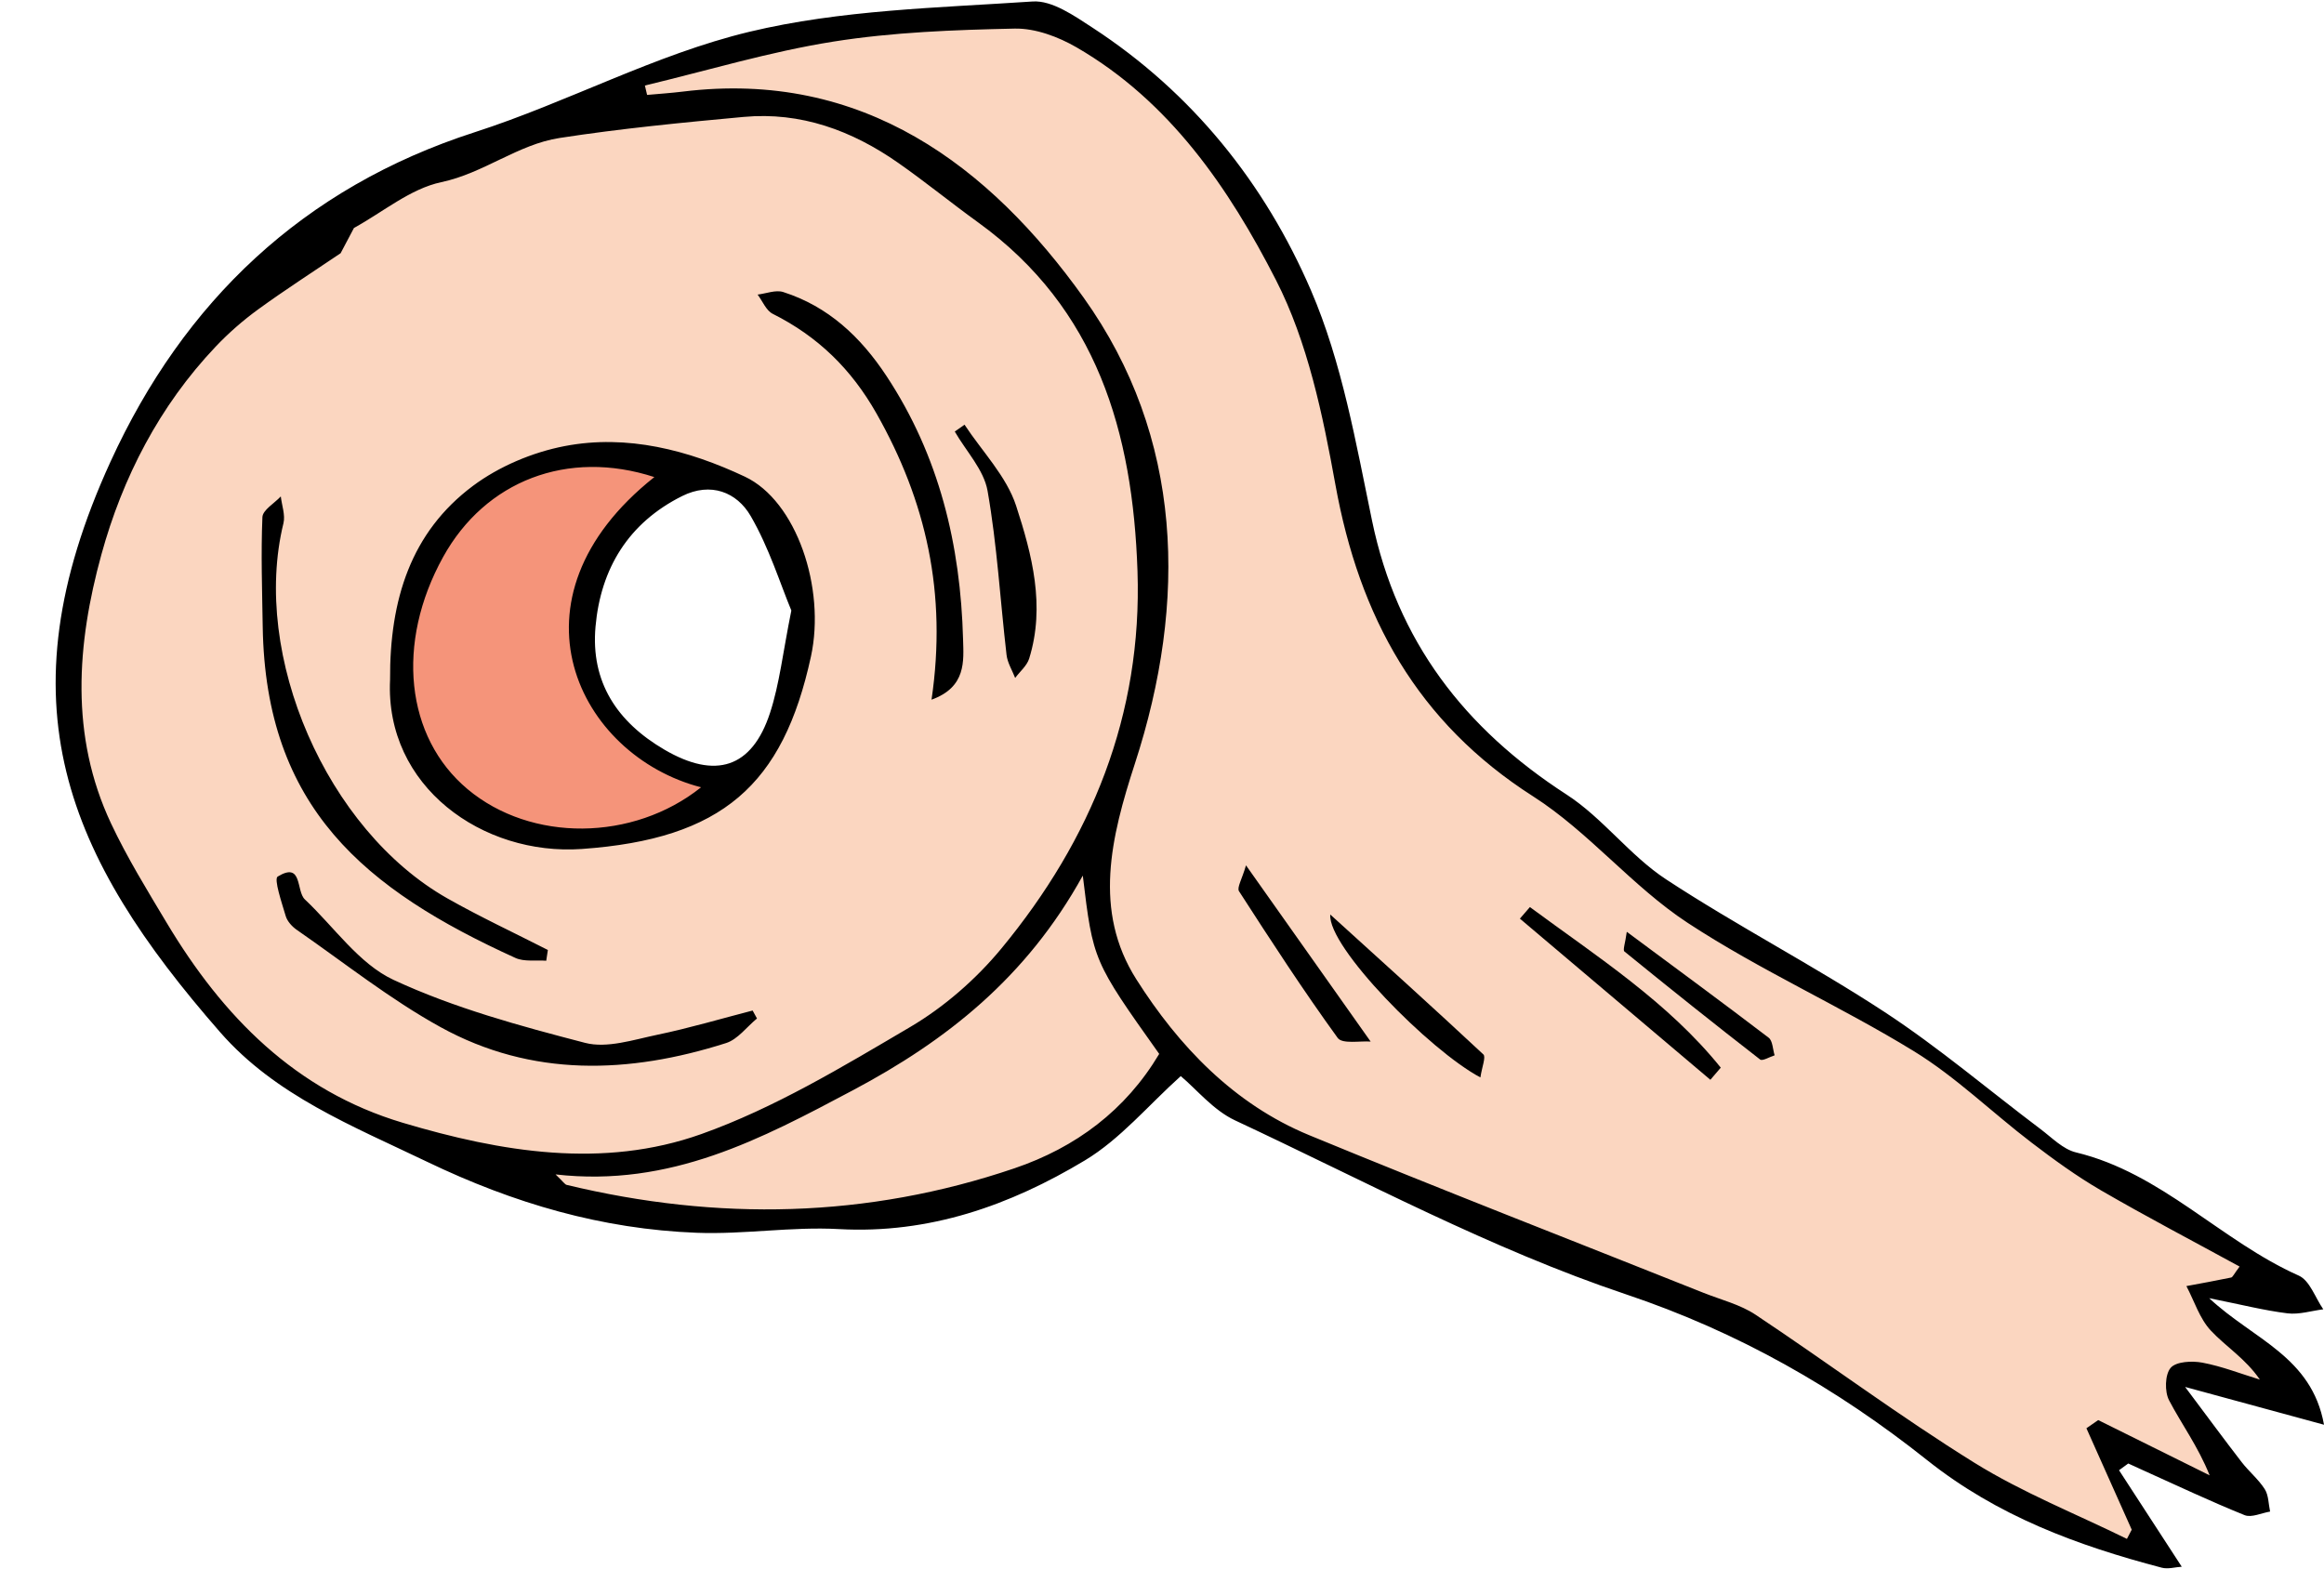
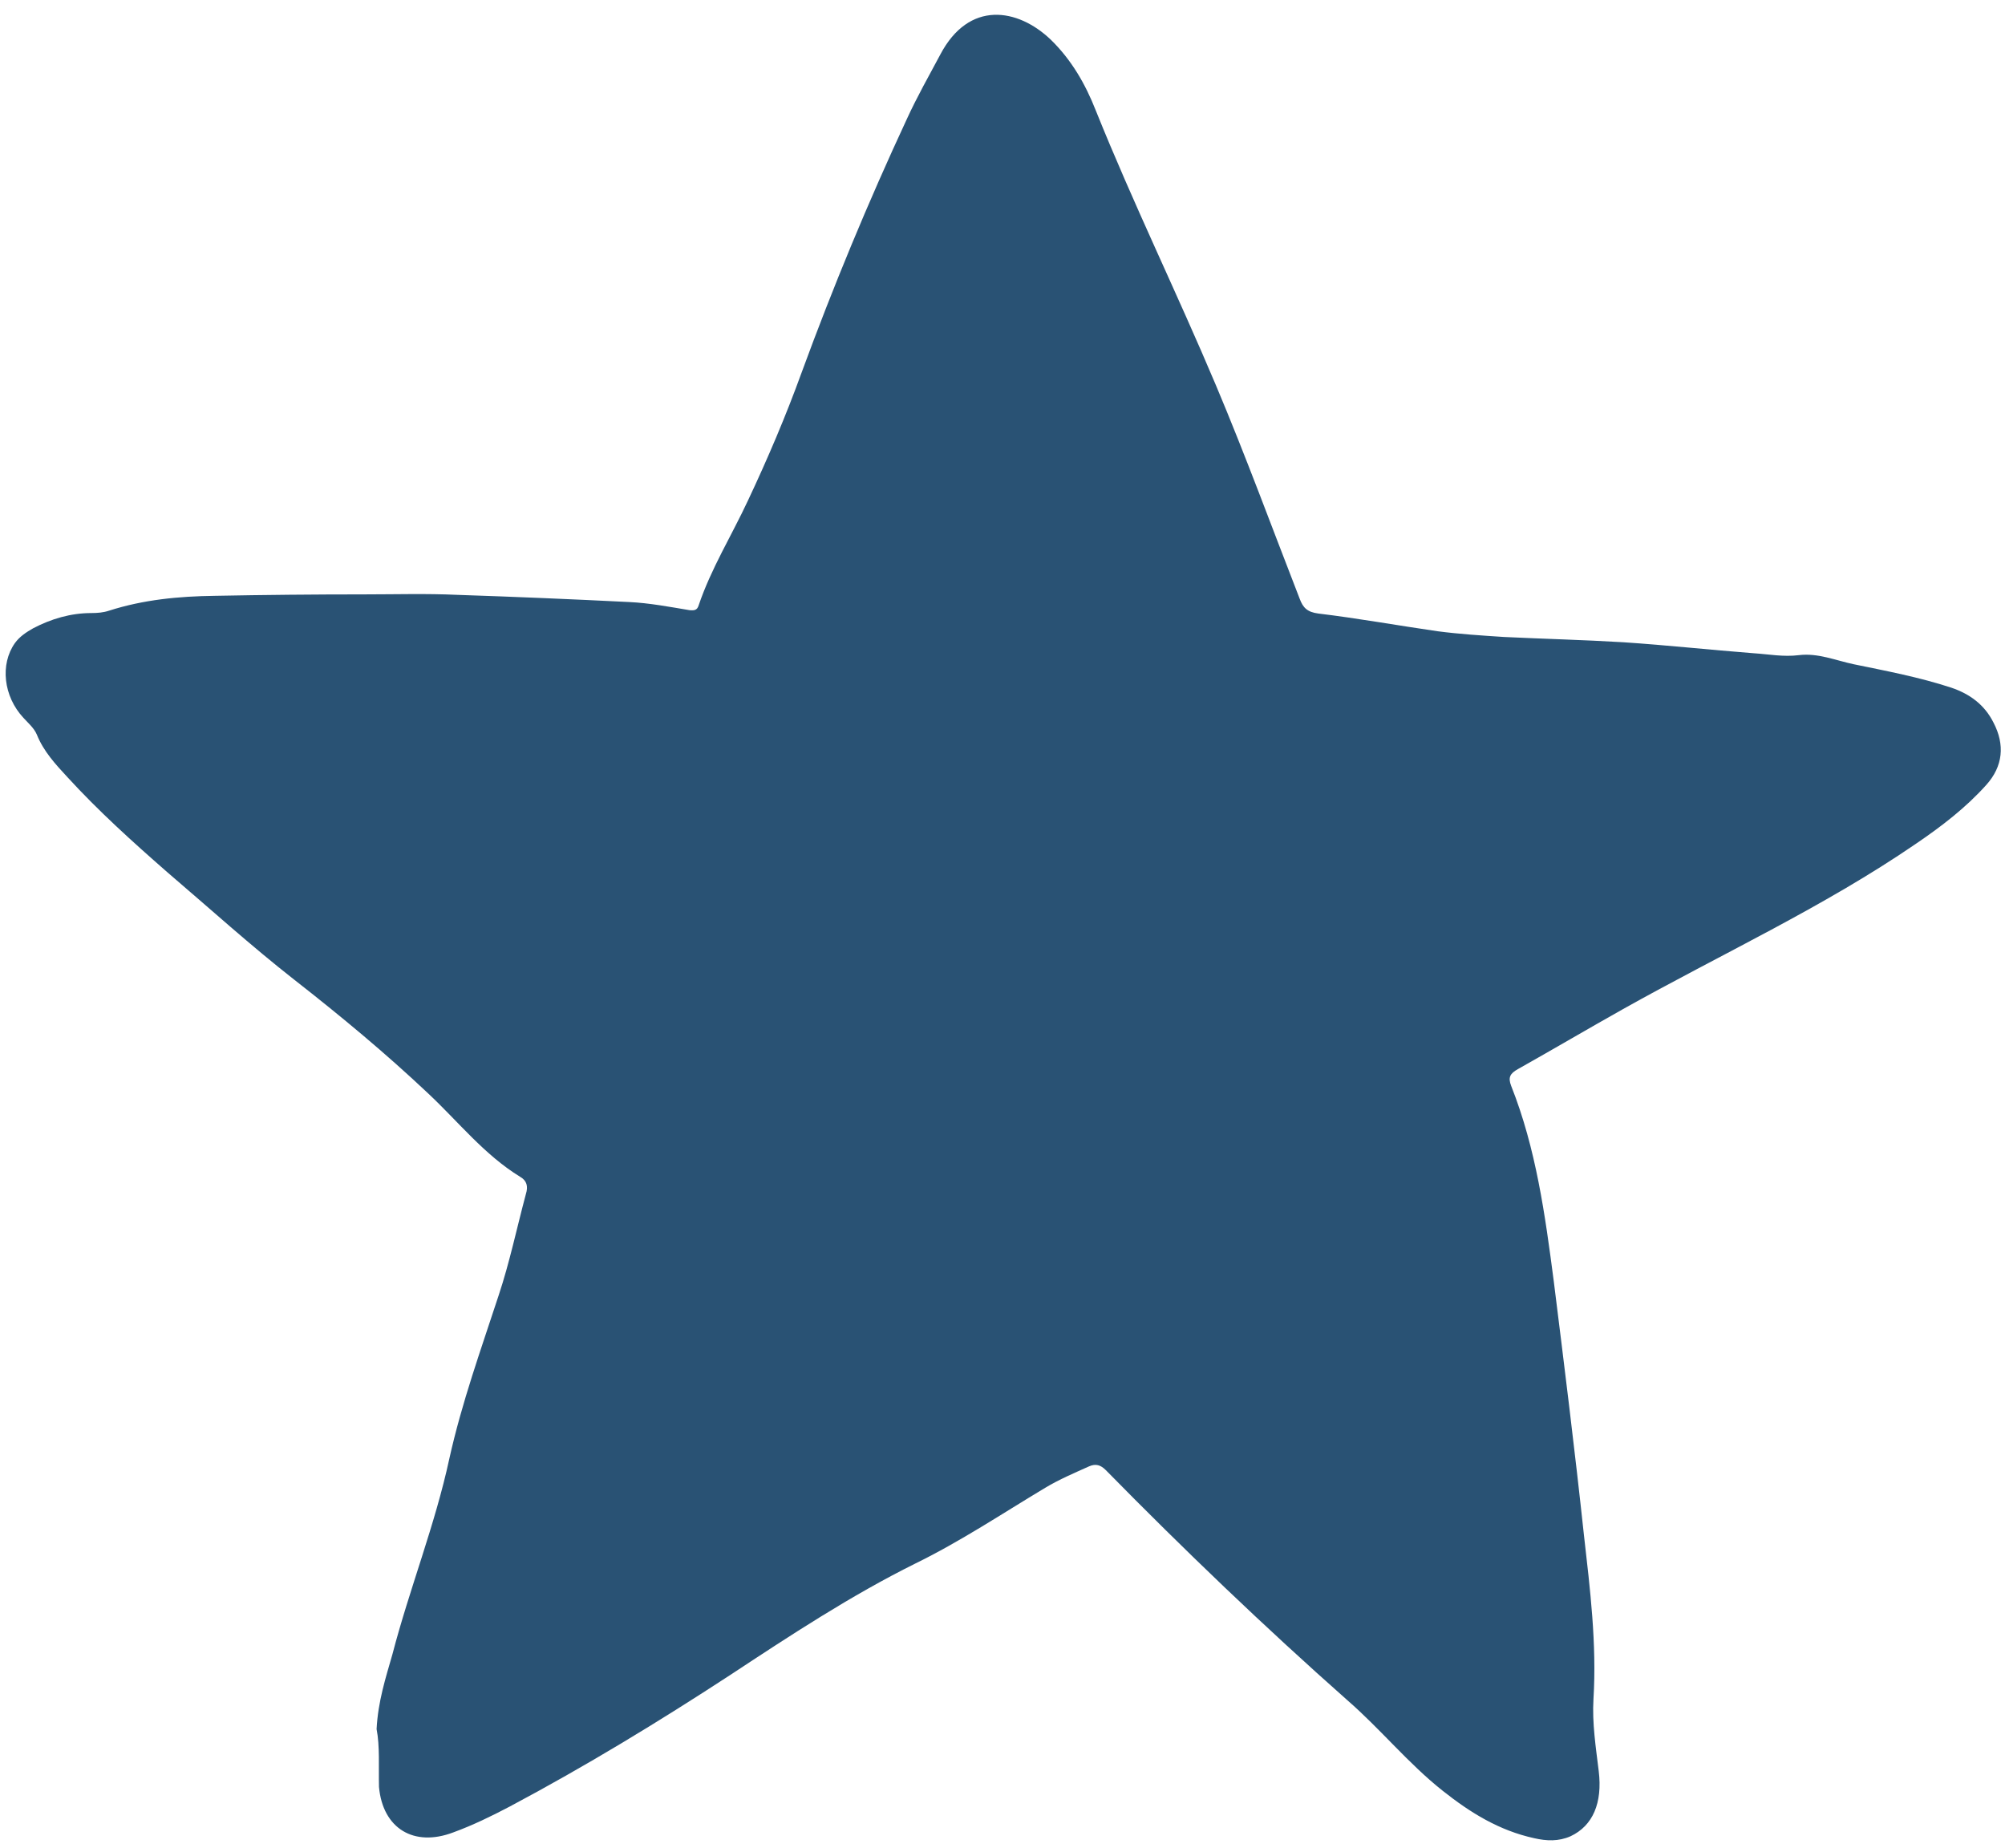
- <svg xmlns="http://www.w3.org/2000/svg" contentScriptType="text/ecmascript" fill="#000000" width="496.9" zoomAndPan="magnify" contentStyleType="text/css" viewBox="-11.9 -0.3 496.9 335.5" height="335.5" preserveAspectRatio="xMidYMid meet" version="1">
+ <svg xmlns="http://www.w3.org/2000/svg" contentScriptType="text/ecmascript" fill="#000000" width="419" zoomAndPan="magnify" contentStyleType="text/css" viewBox="-1.2 -2.9 419.0 386.0" height="386" preserveAspectRatio="xMidYMid meet" version="1">
  <g id="change1_1">
-     <path fill="#fbd6c0" d="M456.945,303.145l-4.155-7.272l2.968-1.929l22.558,5.639l-11.872-13.208l-8.014-9.646l6.976-1.038 l4.749-2.671l-2.522-4.452l-22.41-12.318l-5.788-5.639l-10.388-4.6l-6.53-3.562l-4.452-4.155l-16.771-13.356l-14.247-9.498 l-26.713-16.483l-22.261-12.901l-7.272-6.381l-8.31-8.311l-10.537-6.826l-12.614-12.169l-12.912-21.519l-6.381-13.356l-3.116-15.138 l-2.226-15.731l-6.679-19.293l-7.272-15.583l-6.975-12.318l-15.285-16.473L217.714,5.811l-11.279-3.189h-7.272l-37.547,3.189 l-21.668,5.863l-27.455,9.795L77.618,35.123l-12.614,7.42L55.2,49.33L40.484,62.775L29.765,75.31l-8.902,11.446l-8.538,16.714 l-8.357,21.074l-0.907,15.26l1.031,20.137l4.154,10.314l4.734,13.205l6.785,11.669l17.132,24.426l19.337,15.266l28.836,12.553 l23.408,8.82l17.506,4.41l42.88-0.509l17.811-1.783l14.314-5.341l15.37-5.598l16.284-13.74l6.106-6.785l7.972,4.41l7.463,6.446 l11.366,5.598l40.879,17.302l44.987,19.839l10.639,4.88l7.319,3.416l15.859,9.027l27.191,19.182l19.144,9.943l16.622,5.195 l-6.085-14.099l-3.117-8.162l-0.149-2.82l5.937,2.671l10.24,5.788l12.763,5.639l-1.929-4.749L456.945,303.145z M159.031,137.783 l-2.534,12.648l-6.408,11.5l-5.091,3.899l-7.002-0.78l-11.124-3.899l-9.985-10.915l-2.684-8.966l-2.534-12.668l5.218-11.011 l16.806-15.691h11.694l6.822,8.771l7.796,11.5L159.031,137.783z" />
-   </g>
-   <g id="change2_1">
-     <path fill="#f5947a" d="M133.693,101.901l-4.014,3.748l-4.259,4.316l-6.243,5.845l-3.874,3.719l-2.103,10.892l0.133,8.767 l1.971,10.127l4.273,4.485l5.579,4.782l9.032,5.446l6.641,1.803v3.776l-9.298,5.313l-9.431,1.955l-8.767,1.499h-8.09l-9.841-2.258 l-9.696-5.446l-5.446-7.837l-5.611-9.032l-1.03-10.228l2.827-17.799l5.276-10.228l7.704-8.501l13.018-7.97l10.892-1.328 l13.947,0.797l5.977,1.86L133.693,101.901z" />
-   </g>
-   <g id="change3_1">
-     <path fill="inherit" d="M315.212,193.663c-0.714,0.824-1.428,1.65-2.142,2.474c13.576,11.486,27.153,22.973,40.729,34.459 c0.741-0.865,1.482-1.73,2.223-2.596C344.693,213.933,329.552,204.259,315.212,193.663z" />
-   </g>
-   <g id="change3_2">
-     <path fill="inherit" d="M272.532,195.26c-0.588,6.906,21.293,29.116,32.098,34.833c0.325-2.236,1.219-4.373,0.63-4.923 C294.457,215.087,283.476,205.194,272.532,195.26z" />
-   </g>
-   <g id="change3_3">
-     <path fill="inherit" d="M335.928,198.953c-0.32,2.41-0.89,3.897-0.505,4.209c9.586,7.806,19.249,15.519,29.014,23.098 c0.5,0.388,2.043-0.566,3.101-0.896c-0.406-1.284-0.405-3.101-1.281-3.77C356.504,214.151,346.614,206.885,335.928,198.953z" />
-   </g>
-   <g id="change3_4">
-     <path fill="inherit" d="M112.482,181.241c30.04-2.12,43.039-13.682,49.009-41.16c3.178-14.622-3.087-33.261-14.139-38.46 c-12.049-5.668-25.142-9.1-38.505-6.534c-6.884,1.322-14.055,4.345-19.653,8.531c-13.233,9.894-17.79,24.302-17.692,41.433 C70.382,167.908,91.335,182.732,112.482,181.241z M148.603,110.039c3.946,6.797,6.32,14.508,8.696,20.205 c-1.831,9.07-2.53,15.706-4.561,21.908c-3.875,11.84-11.7,14.206-22.554,7.865c-10.171-5.941-15.811-14.493-14.756-26.321 c1.109-12.429,7.042-22.2,18.544-27.93C140.058,102.736,145.631,104.919,148.603,110.039z M82.848,118.795 c9.001-16.267,26.608-23.111,45.162-17.081c-32.946,26.142-16.252,59.57,9.986,66.338c-14.539,11.604-36.335,11.781-49.92,0.403 C74.784,157.324,72.665,137.198,82.848,118.795z M44.271,133.661c-0.12-7.794-0.39-15.598-0.064-23.376 c0.065-1.53,2.558-2.958,3.931-4.432c0.217,1.92,0.997,3.978,0.566,5.739c-6.917,28.286,9.216,65.571,35.045,80.21 c7,3.967,14.319,7.373,21.491,11.037c-0.117,0.766-0.233,1.532-0.349,2.299c-2.213-0.171-4.699,0.262-6.596-0.601 C66.143,189.907,44.868,172.421,44.271,133.661z M150.089,62.693c1.834-0.217,3.87-1.059,5.47-0.547 c9.638,3.085,16.556,9.593,22.065,17.931c11.31,17.118,15.86,36.204,16.392,56.371c0.12,4.54,0.735,10.175-6.743,12.866 c3.353-22.808-1.186-42.5-11.769-61.198c-5.374-9.496-12.549-16.486-22.19-21.312C151.907,66.1,151.148,64.097,150.089,62.693z M82.263,219.317c-10.783-5.948-20.548-13.747-30.718-20.79c-1.005-0.696-2.024-1.822-2.357-2.949 c-0.846-2.864-2.569-7.918-1.715-8.437c5.383-3.273,3.88,3.071,5.818,4.894c6.247,5.881,11.565,13.762,18.95,17.195 c12.959,6.025,27.048,9.856,40.959,13.47c4.697,1.221,10.356-0.673,15.453-1.733c6.851-1.426,13.583-3.426,20.367-5.18 c0.311,0.566,0.622,1.134,0.934,1.7c-2.19,1.797-4.104,4.458-6.611,5.257C122.599,229.352,101.816,230.103,82.263,219.317z M199.252,104.655c-0.793-4.497-4.583-8.465-7.009-12.675c0.696-0.487,1.392-0.976,2.087-1.463 c3.782,5.744,8.97,11.029,11.027,17.335c3.408,10.443,6.278,21.455,2.793,32.669c-0.48,1.543-1.973,2.771-2.997,4.146 c-0.634-1.64-1.643-3.236-1.84-4.926C201.953,128.041,201.293,116.227,199.252,104.655z M254.509,184.738 c9.33,13.191,17.577,24.853,26.653,37.688c-2.159-0.183-6.058,0.581-7.039-0.771c-7.397-10.203-14.273-20.786-21.106-31.382 C252.525,189.51,253.661,187.698,254.509,184.738z M467.394,312.35c-3.727-4.825-7.339-9.74-12.088-16.074 c10.743,2.924,19.213,5.229,29.697,8.083c-2.65-14.622-15.06-18.189-24.553-27.064c7.013,1.405,11.839,2.641,16.744,3.242 c2.478,0.305,5.097-0.538,7.652-0.862c-1.716-2.466-2.886-6.156-5.235-7.202c-16.644-7.413-29.317-21.94-47.644-26.351 c-2.766-0.665-5.145-3.153-7.569-4.977c-11.104-8.362-21.74-17.427-33.338-25.032c-15.235-9.992-31.514-18.391-46.745-28.387 c-7.729-5.072-13.518-13.111-21.271-18.129c-21.796-14.104-36.235-32.759-41.585-58.564c-3.451-16.646-6.411-33.83-13.07-49.272 c-9.853-22.847-25.373-42.238-46.663-56.122c-3.913-2.551-8.679-5.902-12.831-5.622c-20.283,1.365-40.987,1.779-60.592,6.487 c-20.113,4.829-38.856,15.072-58.677,21.461C52.854,39.816,27.375,64.245,11.741,98.396c-23.654,51.669-9.405,84.481,23.454,122.056 c11.793,13.487,28.204,19.985,44.209,27.67c18.608,8.935,37.378,14.407,57.646,15.189c10.108,0.39,20.311-1.348,30.397-0.789 c19.342,1.07,36.613-5.073,52.608-14.685c7.588-4.56,13.567-11.798,20.504-18.029c3.375,2.822,6.959,7.293,11.616,9.47 c27.632,12.916,54.765,27.525,83.538,37.178c24.097,8.084,45.109,20.104,64.413,35.46c15.082,11.997,32.133,18.266,50.186,23.012 c1.338,0.352,2.895-0.124,4.272-0.209c-4.781-7.355-9.094-13.993-13.408-20.631c0.658-0.481,1.315-0.962,1.972-1.443 c1.101,0.504,2.198,1.015,3.302,1.51c7.174,3.223,14.287,6.599,21.576,9.536c1.474,0.594,3.617-0.467,5.45-0.765 c-0.352-1.618-0.31-3.487-1.146-4.798C470.983,316.015,468.942,314.355,467.394,312.35z M74.234,239.793 c-22.969-6.842-38.52-22.767-50.471-42.731c-4.181-6.987-8.479-13.961-11.936-21.312c-8.823-18.758-7.289-38.397-2.055-57.447 c4.532-16.496,12.419-31.813,24.443-44.483c2.771-2.921,5.858-5.62,9.115-7.987c5.717-4.158,11.676-7.98,17.6-11.988l2.853-5.402 c6.198-3.393,12.056-8.392,18.674-9.791c9.094-1.922,16.363-8.069,25.268-9.444c13.048-2.015,26.22-3.296,39.374-4.507 c12.224-1.125,23.148,2.902,33.037,9.815c5.813,4.065,11.319,8.564,17.072,12.72c25.487,18.418,33.104,44.992,34.102,74.572 c1.037,30.76-9.846,57.408-29.103,80.72c-5.407,6.544-12.214,12.496-19.514,16.792c-14.409,8.479-29.006,17.314-44.636,22.882 C117.037,249.691,95.262,246.058,74.234,239.793z M205.005,249.523c-31.511,10.709-63.501,11.308-95.744,3.548 c-0.391-0.094-0.678-0.614-2.376-2.239c24.593,2.804,44.05-7.633,63.59-18.004c19.915-10.57,37.093-24.066,49.14-45.895 c2.202,18.226,2.202,18.226,16.338,38.128C228.768,237.12,218.111,245.071,205.005,249.523z M436.725,303.364 c-0.841,0.582-1.684,1.164-2.524,1.747c3.229,7.229,6.459,14.457,9.688,21.686c-0.342,0.656-0.683,1.312-1.025,1.97 c-10.903-5.36-22.322-9.891-32.594-16.27c-15.988-9.926-31.117-21.226-46.799-31.659c-3.302-2.197-7.407-3.199-11.165-4.699 c-28.111-11.212-56.331-22.161-84.304-33.709c-16.103-6.648-27.918-19.091-36.941-33.321c-9.287-14.648-5.433-30.373-0.308-46.12 c11.287-34.683,10.356-69.813-10.965-99.652c-20.083-28.106-47.196-48.799-85.725-44.047c-2.526,0.312-5.07,0.476-7.606,0.707 c-0.157-0.67-0.315-1.34-0.472-2.01c13.398-3.206,26.667-7.224,40.23-9.38c12.775-2.03,25.852-2.515,38.815-2.793 c4.411-0.095,9.325,1.738,13.246,4.008c19.947,11.548,32.606,30.153,42.635,49.746c6.81,13.304,10.013,28.849,12.716,43.775 c5.113,28.232,17.471,50.797,42.282,66.654c11.899,7.606,21.188,19.262,33.012,27.025c15.461,10.151,32.571,17.758,48.366,27.445 c9.015,5.529,16.745,13.127,25.212,19.586c4.764,3.637,9.656,7.188,14.829,10.192c9.68,5.62,19.607,10.813,29.625,16.29 c-1.246,1.655-1.467,2.273-1.803,2.343c-3.179,0.664-6.378,1.234-9.57,1.832c1.694,3.213,2.826,6.952,5.219,9.512 c3.211,3.437,7.395,5.965,10.492,10.486c-4.089-1.254-8.114-2.839-12.29-3.626c-2.215-0.417-5.631-0.248-6.791,1.115 c-1.227,1.442-1.309,5.08-0.334,6.943c2.683,5.127,6.182,9.826,8.674,16.04C452.609,311.241,444.667,307.302,436.725,303.364z" />
+     <path fill="#295274" d="M77.5,358.4c0.3-5.8,1.9-10.7,3.3-15.6c3.6-13.8,8.9-27,11.9-40.9 c2.6-11.7,6.6-22.8,10.3-34.1c2.3-6.9,3.8-14.1,5.7-21.2c0.5-1.6,0.2-2.8-1.2-3.6c-7.5-4.6-12.9-11.5-19.2-17.4 c-8.9-8.4-18.3-16.2-27.9-23.7c-9.2-7.2-17.8-15-26.7-22.6c-7.2-6.3-14.3-12.7-20.8-19.8c-2.5-2.7-5-5.4-6.4-8.9 c-0.6-1.4-1.8-2.4-2.8-3.5c-4.2-4.5-4.9-11.2-1.8-15.6c1-1.4,2.4-2.3,3.8-3.1c3.8-2,7.9-3.2,12.2-3.2c1.3,0,2.5-0.1,3.7-0.5 c7.2-2.3,14.5-3,22.1-3.1c10.4-0.2,20.8-0.3,31.2-0.3c6.5,0,13-0.2,19.5,0.1c12,0.4,23.9,0.9,35.9,1.5c4.2,0.2,8.4,1,12.6,1.7 c1,0.1,1.6,0,1.9-1c2.6-7.7,6.9-14.6,10.3-21.9c4.1-8.7,7.9-17.6,11.2-26.7c6.6-18,13.9-35.6,22-53c2.1-4.6,4.6-9,7-13.5 c6-11.4,16.2-9.7,23.1-3.1c4.3,4.2,7.2,9.2,9.4,14.8c7.8,19.4,17,38.2,25.1,57.4c6.2,14.7,11.7,29.7,17.5,44.6 c0.7,1.9,1.6,2.8,3.9,3.1c8.3,1,16.6,2.5,24.9,3.7c4.6,0.6,9.3,0.9,13.9,1.2c8.3,0.4,16.6,0.6,24.9,1.1c9.1,0.6,18.2,1.6,27.3,2.3 c3.1,0.2,6.2,0.8,9.4,0.4c4-0.5,7.7,1.1,11.5,1.9c6.8,1.4,13.7,2.7,20.4,4.9c3.8,1.3,6.9,3.5,8.8,7.3c2.4,4.6,2,9.1-1.5,13 c-4.3,4.8-9.4,8.7-14.7,12.3c-19.4,13.3-40.8,23.1-61.3,34.6c-7.3,4.1-14.6,8.4-21.9,12.5c-1.6,0.9-2.1,1.7-1.4,3.5 c5.2,13.1,7.1,27,8.9,40.8c2.2,17.6,4.4,35.3,6.3,53c1.3,11.4,2.7,22.8,2,34.3c-0.3,5.1,0.5,10.1,1.1,15.1 c0.8,6.6-1.2,11.4-5.9,13.6c-2.5,1.1-5,1-7.6,0.4c-7.3-1.6-13.3-5.3-19.1-9.9c-7.2-5.7-13-12.9-19.9-18.9 c-17.4-15.4-34.2-31.5-50.5-48.1c-1.1-1.1-2.1-1.4-3.5-0.8c-3.1,1.4-6.2,2.7-9.2,4.5c-9,5.4-17.7,11.2-27.1,15.8 c-13.5,6.7-26.1,15-38.7,23.3c-15,9.8-30.3,19.1-46.1,27.5c-3.8,2-7.7,3.9-11.8,5.4c-8.2,3.1-14.7-0.8-15.5-9.5 C77.9,366.2,78.2,362,77.5,358.4z" />
  </g>
</svg>
